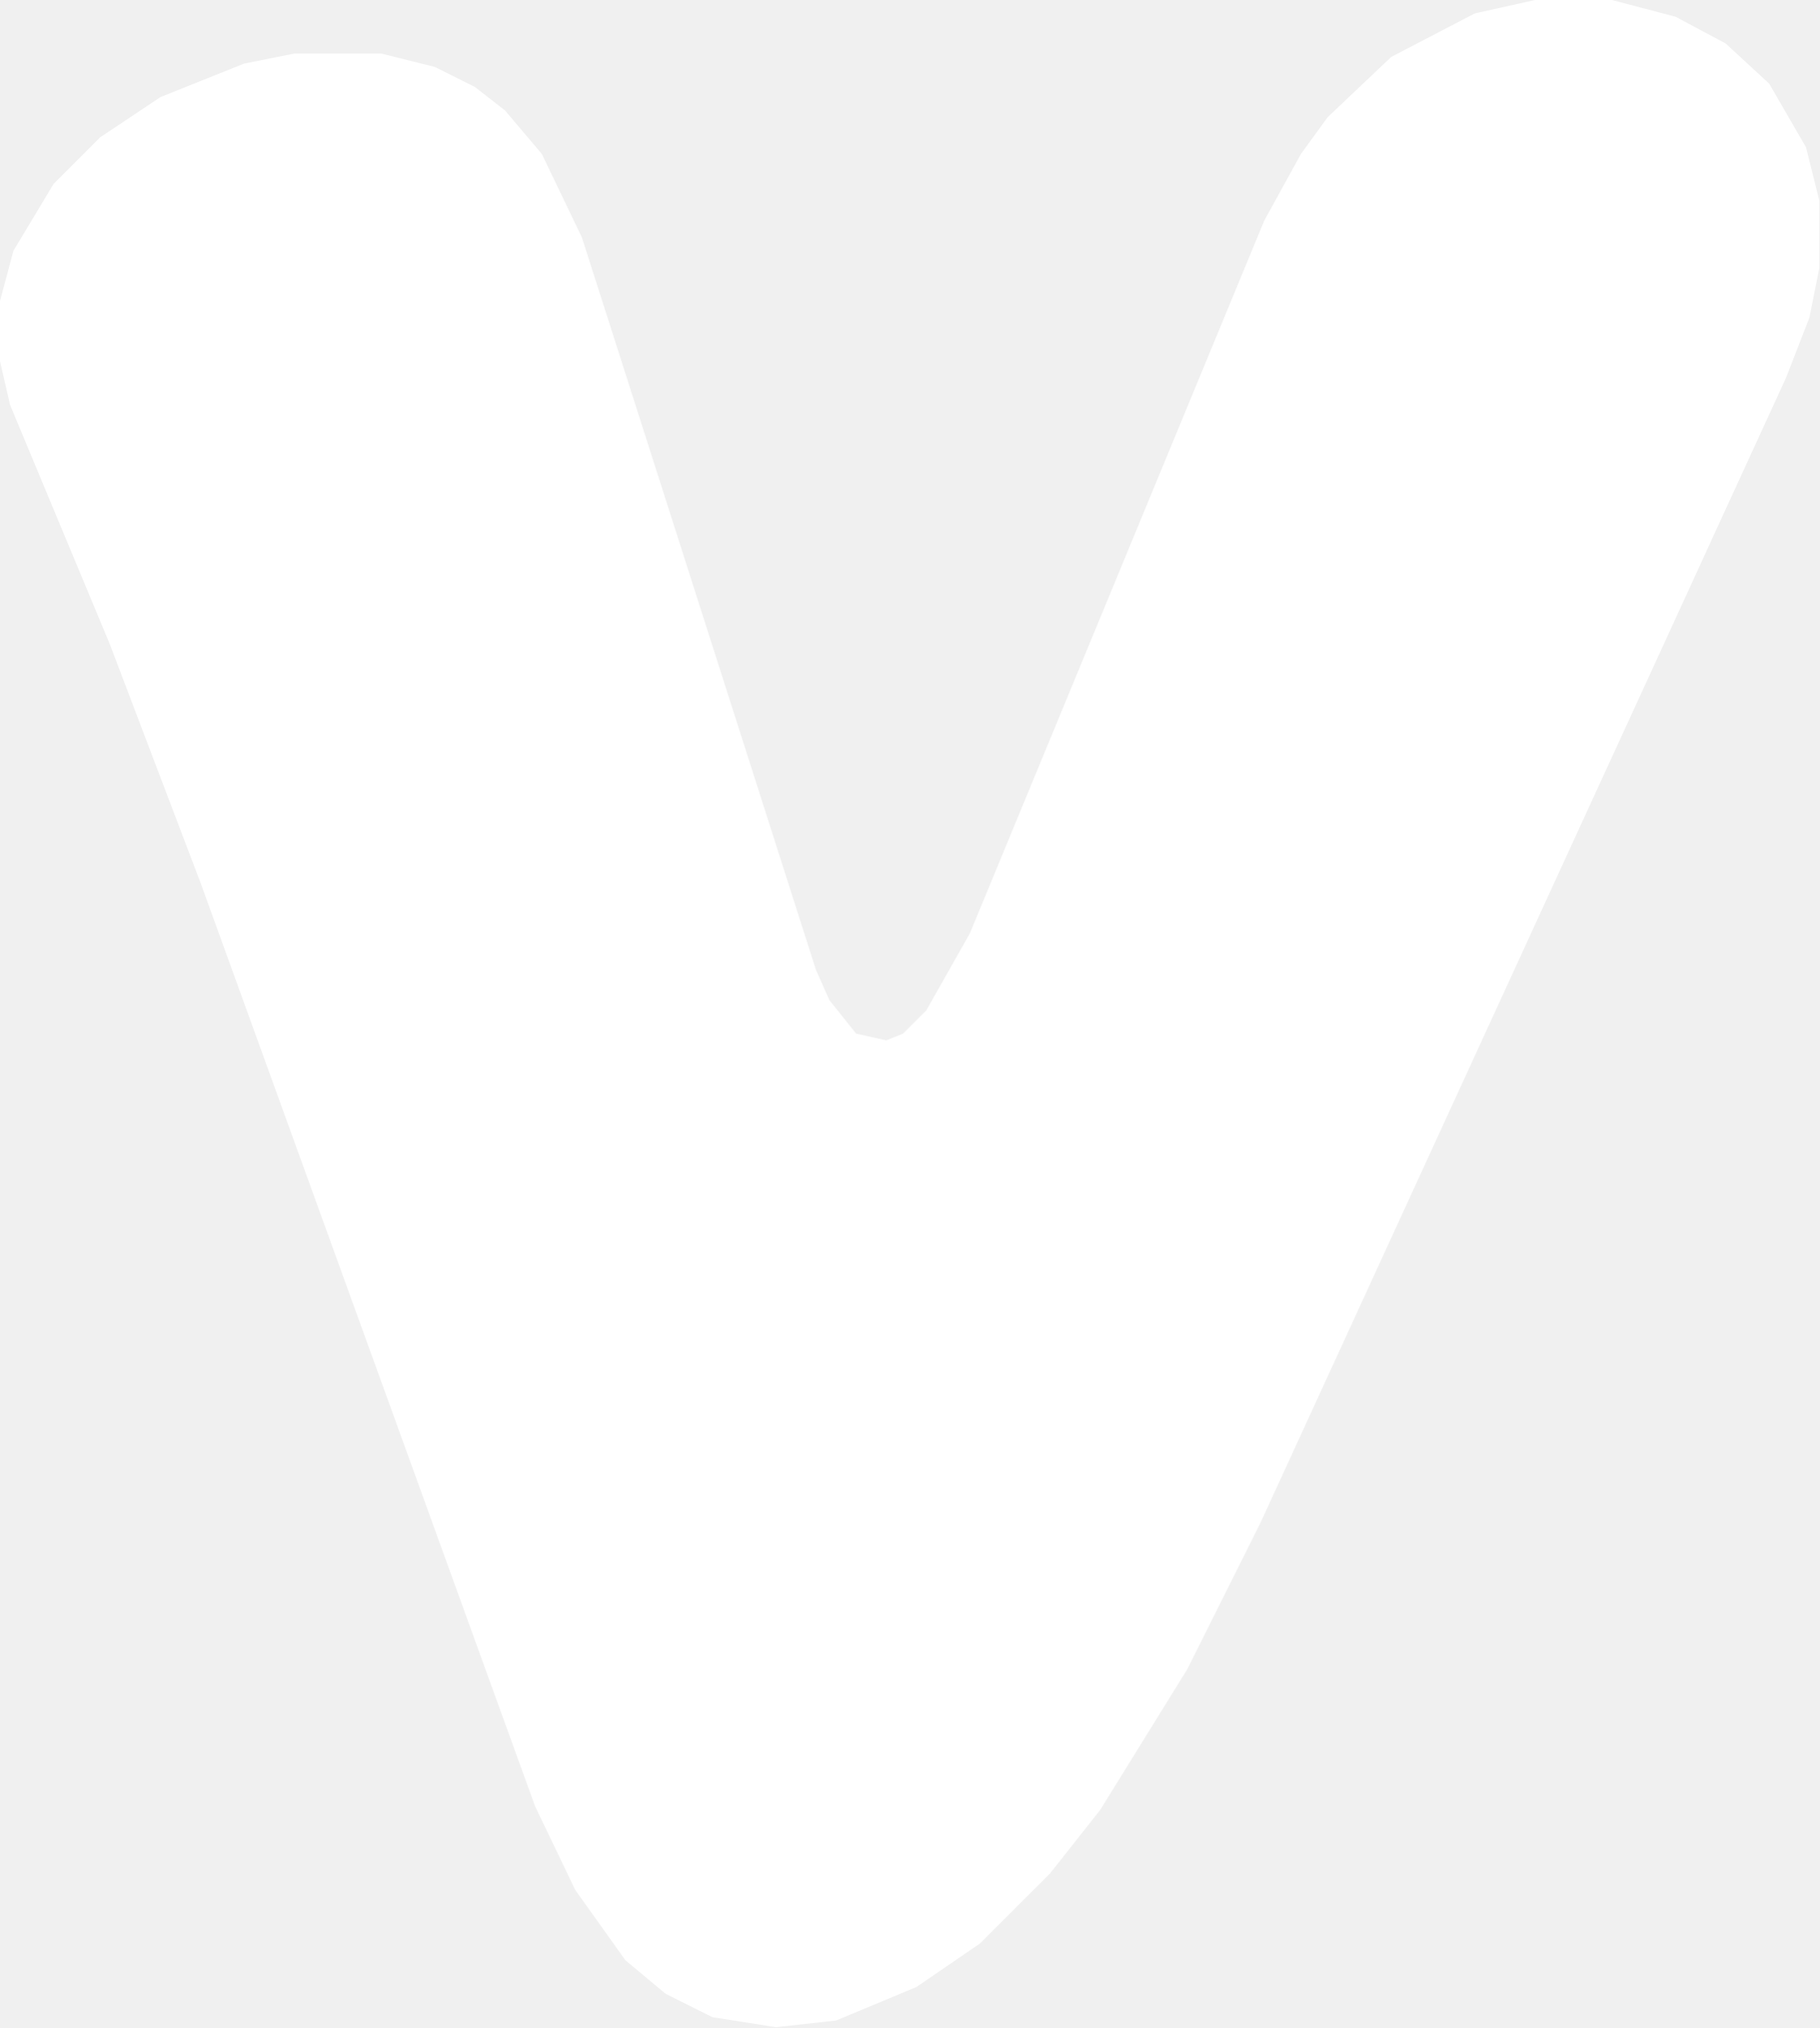
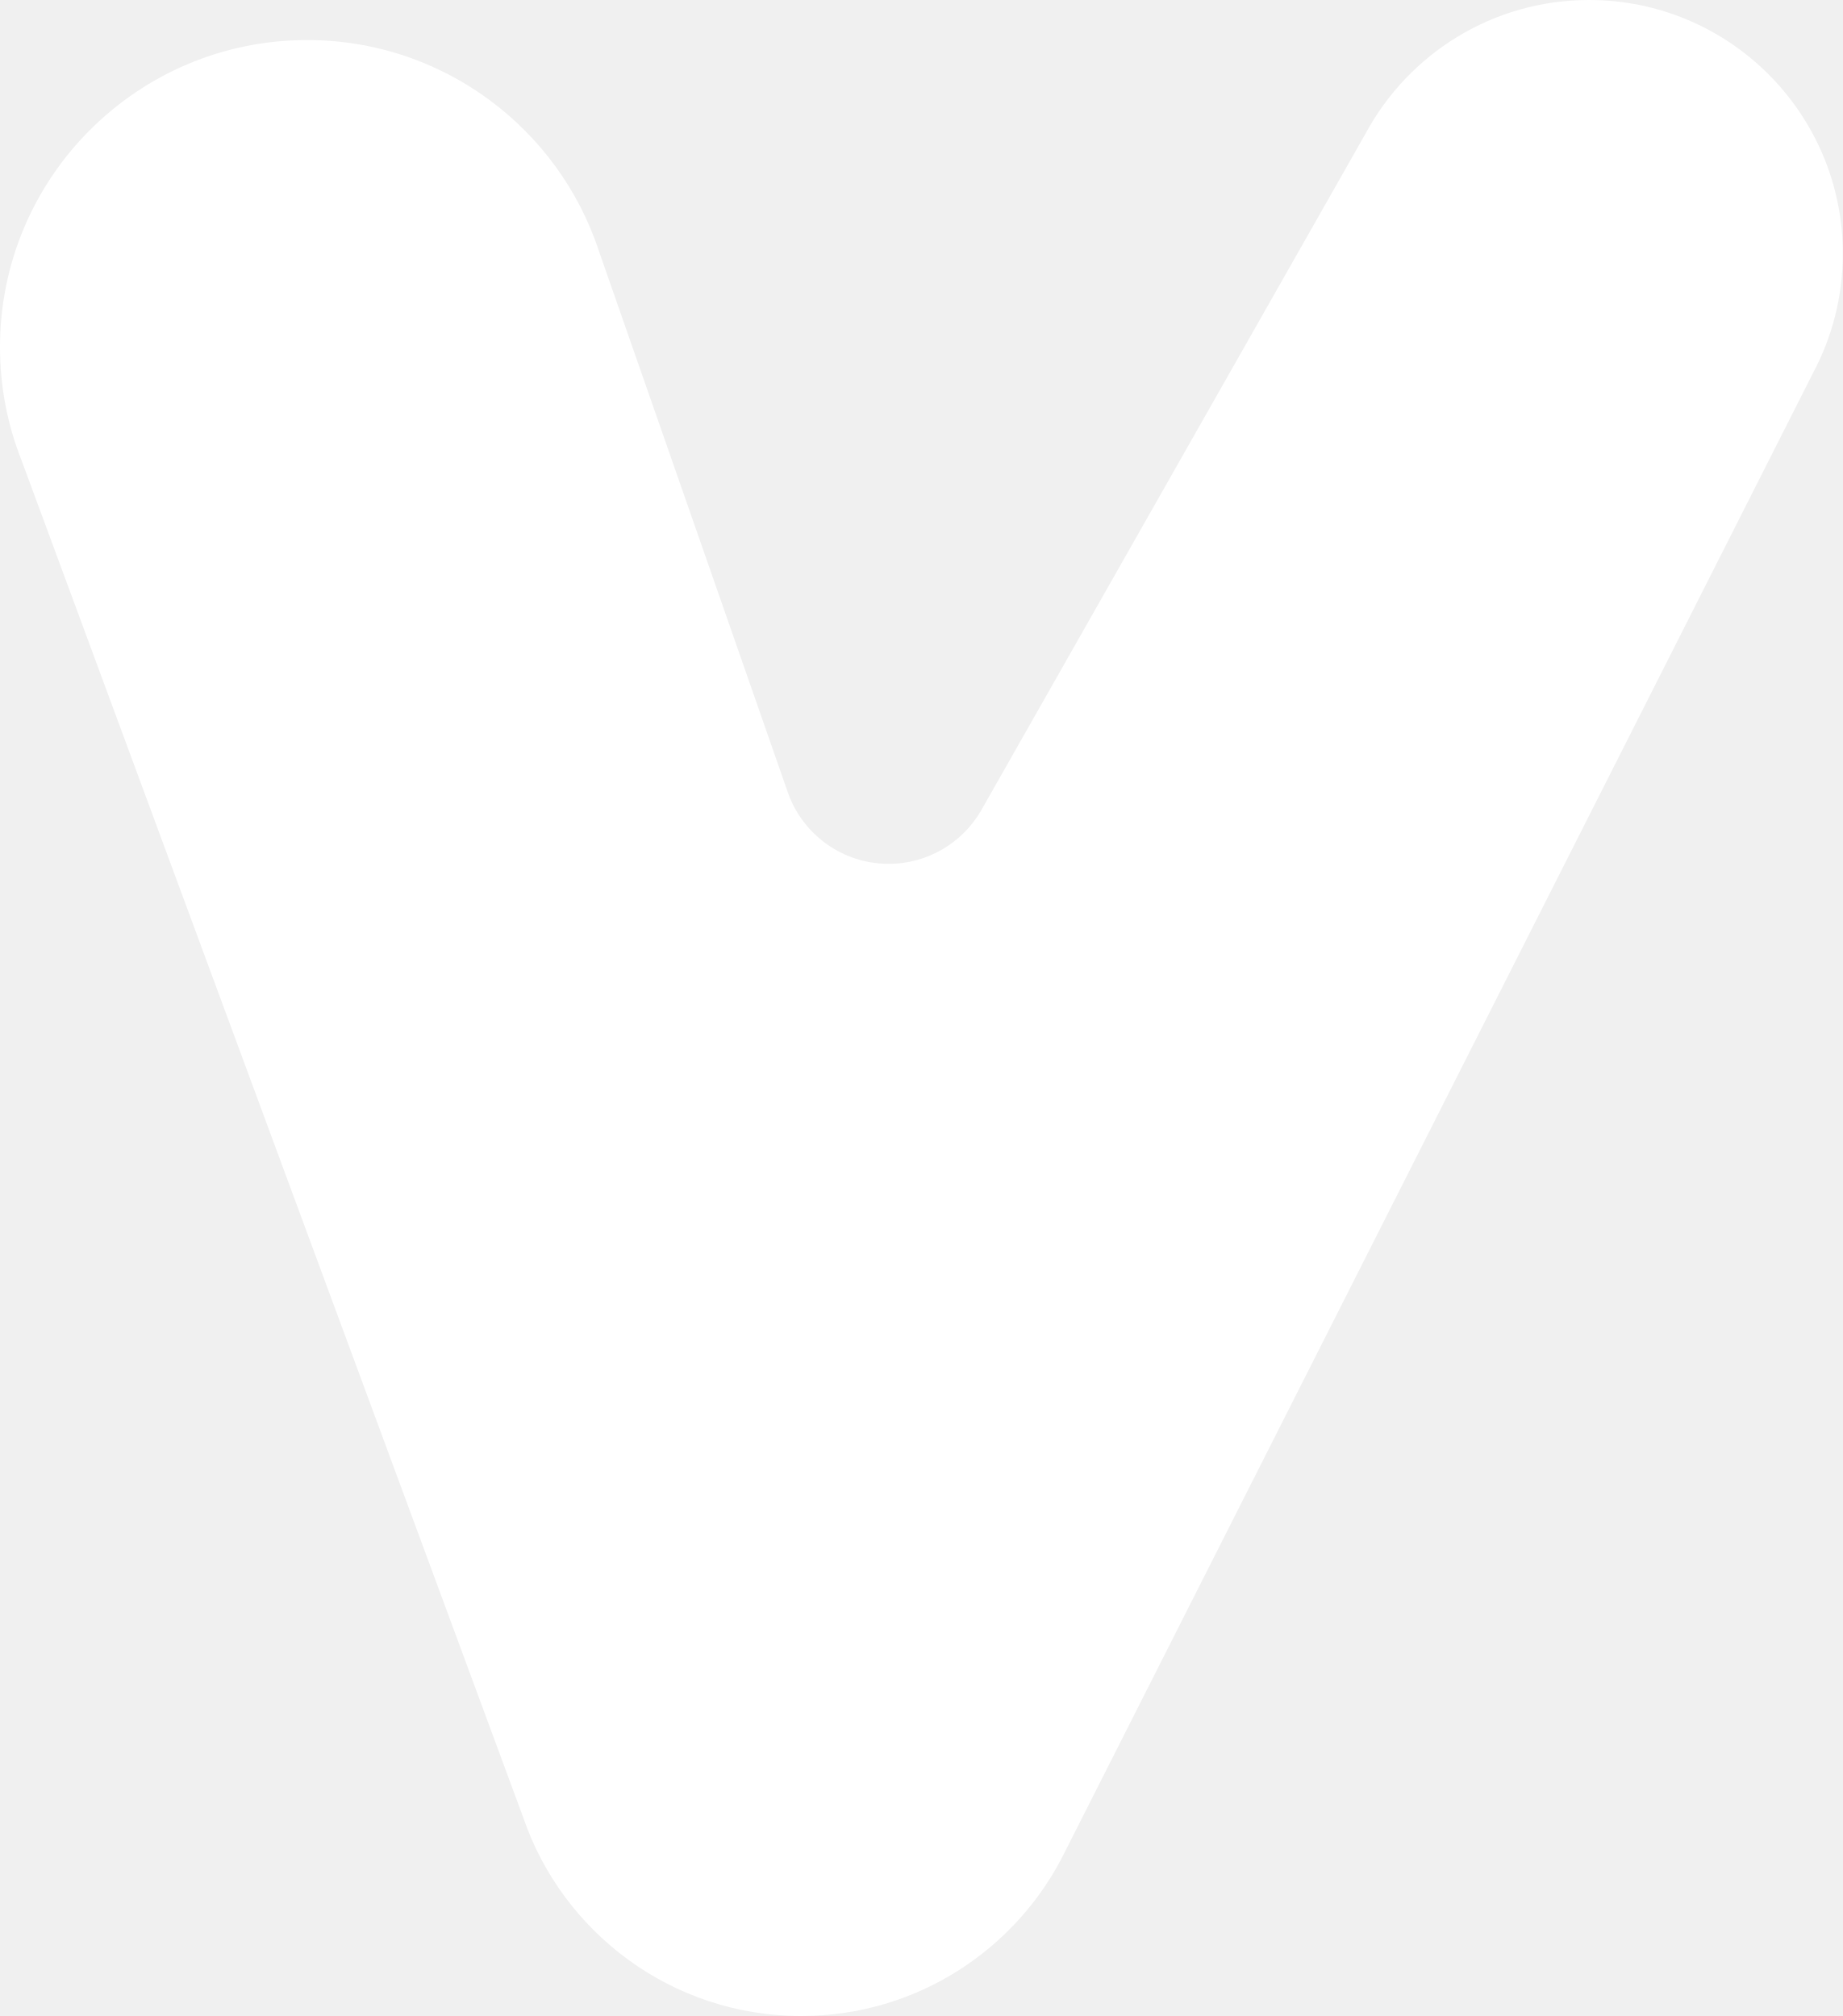
- <svg xmlns="http://www.w3.org/2000/svg" viewBox="376 344 544 606">
-   <path d="M 877 349 L 858 344 L 835 344 L 817 348 L 792 361 L 773 379 L 765 390 L 754 410 L 666 623 L 653 646 L 646 653 L 641 655 L 632 653 L 624 643 L 620 634 L 550 415 L 538 390 L 527 377 L 518 370 L 506 364 L 490 360 L 464 360 L 449 363 L 424 373 L 406 385 L 392 399 L 380 419 L 376 434 L 376 452 L 379 465 L 409 537 L 436 608 L 536 884 L 548 909 L 563 930 L 575 940 L 589 947 L 608 950 L 626 948 L 650 938 L 669 925 L 690 904 L 705 885 L 731 843 L 753 799 L 910 457 L 917 439 L 920 424 L 920 404 L 916 388 L 905 369 L 892 357 Z" fill="#ffffff" />
+ <svg xmlns="http://www.w3.org/2000/svg" viewBox="351 325 552 604">
+   <path d="M 827 325 C 868.97 325 903 359.03 903 401 C 903 413.94 899.76 426.12 894.06 436.78 L 670.14 879.51 C 655.86 908.81 625.79 929 591 929 C 552.33 929 519.49 904.06 507.68 869.39 L 357.44 462.88 C 353.28 452.39 351 440.96 351 429 C 351 378.19 392.19 337 443 337 C 483.8 337 518.39 363.56 530.44 400.33 L 587.22 563.06 C 591.77 575.19 603.47 583.81 617.19 583.81 C 628.96 583.81 639.24 577.46 644.79 568 L 760.11 364.9 C 772.96 341.14 798.09 325 827 325 Z" fill="#ffffff" />
</svg>
